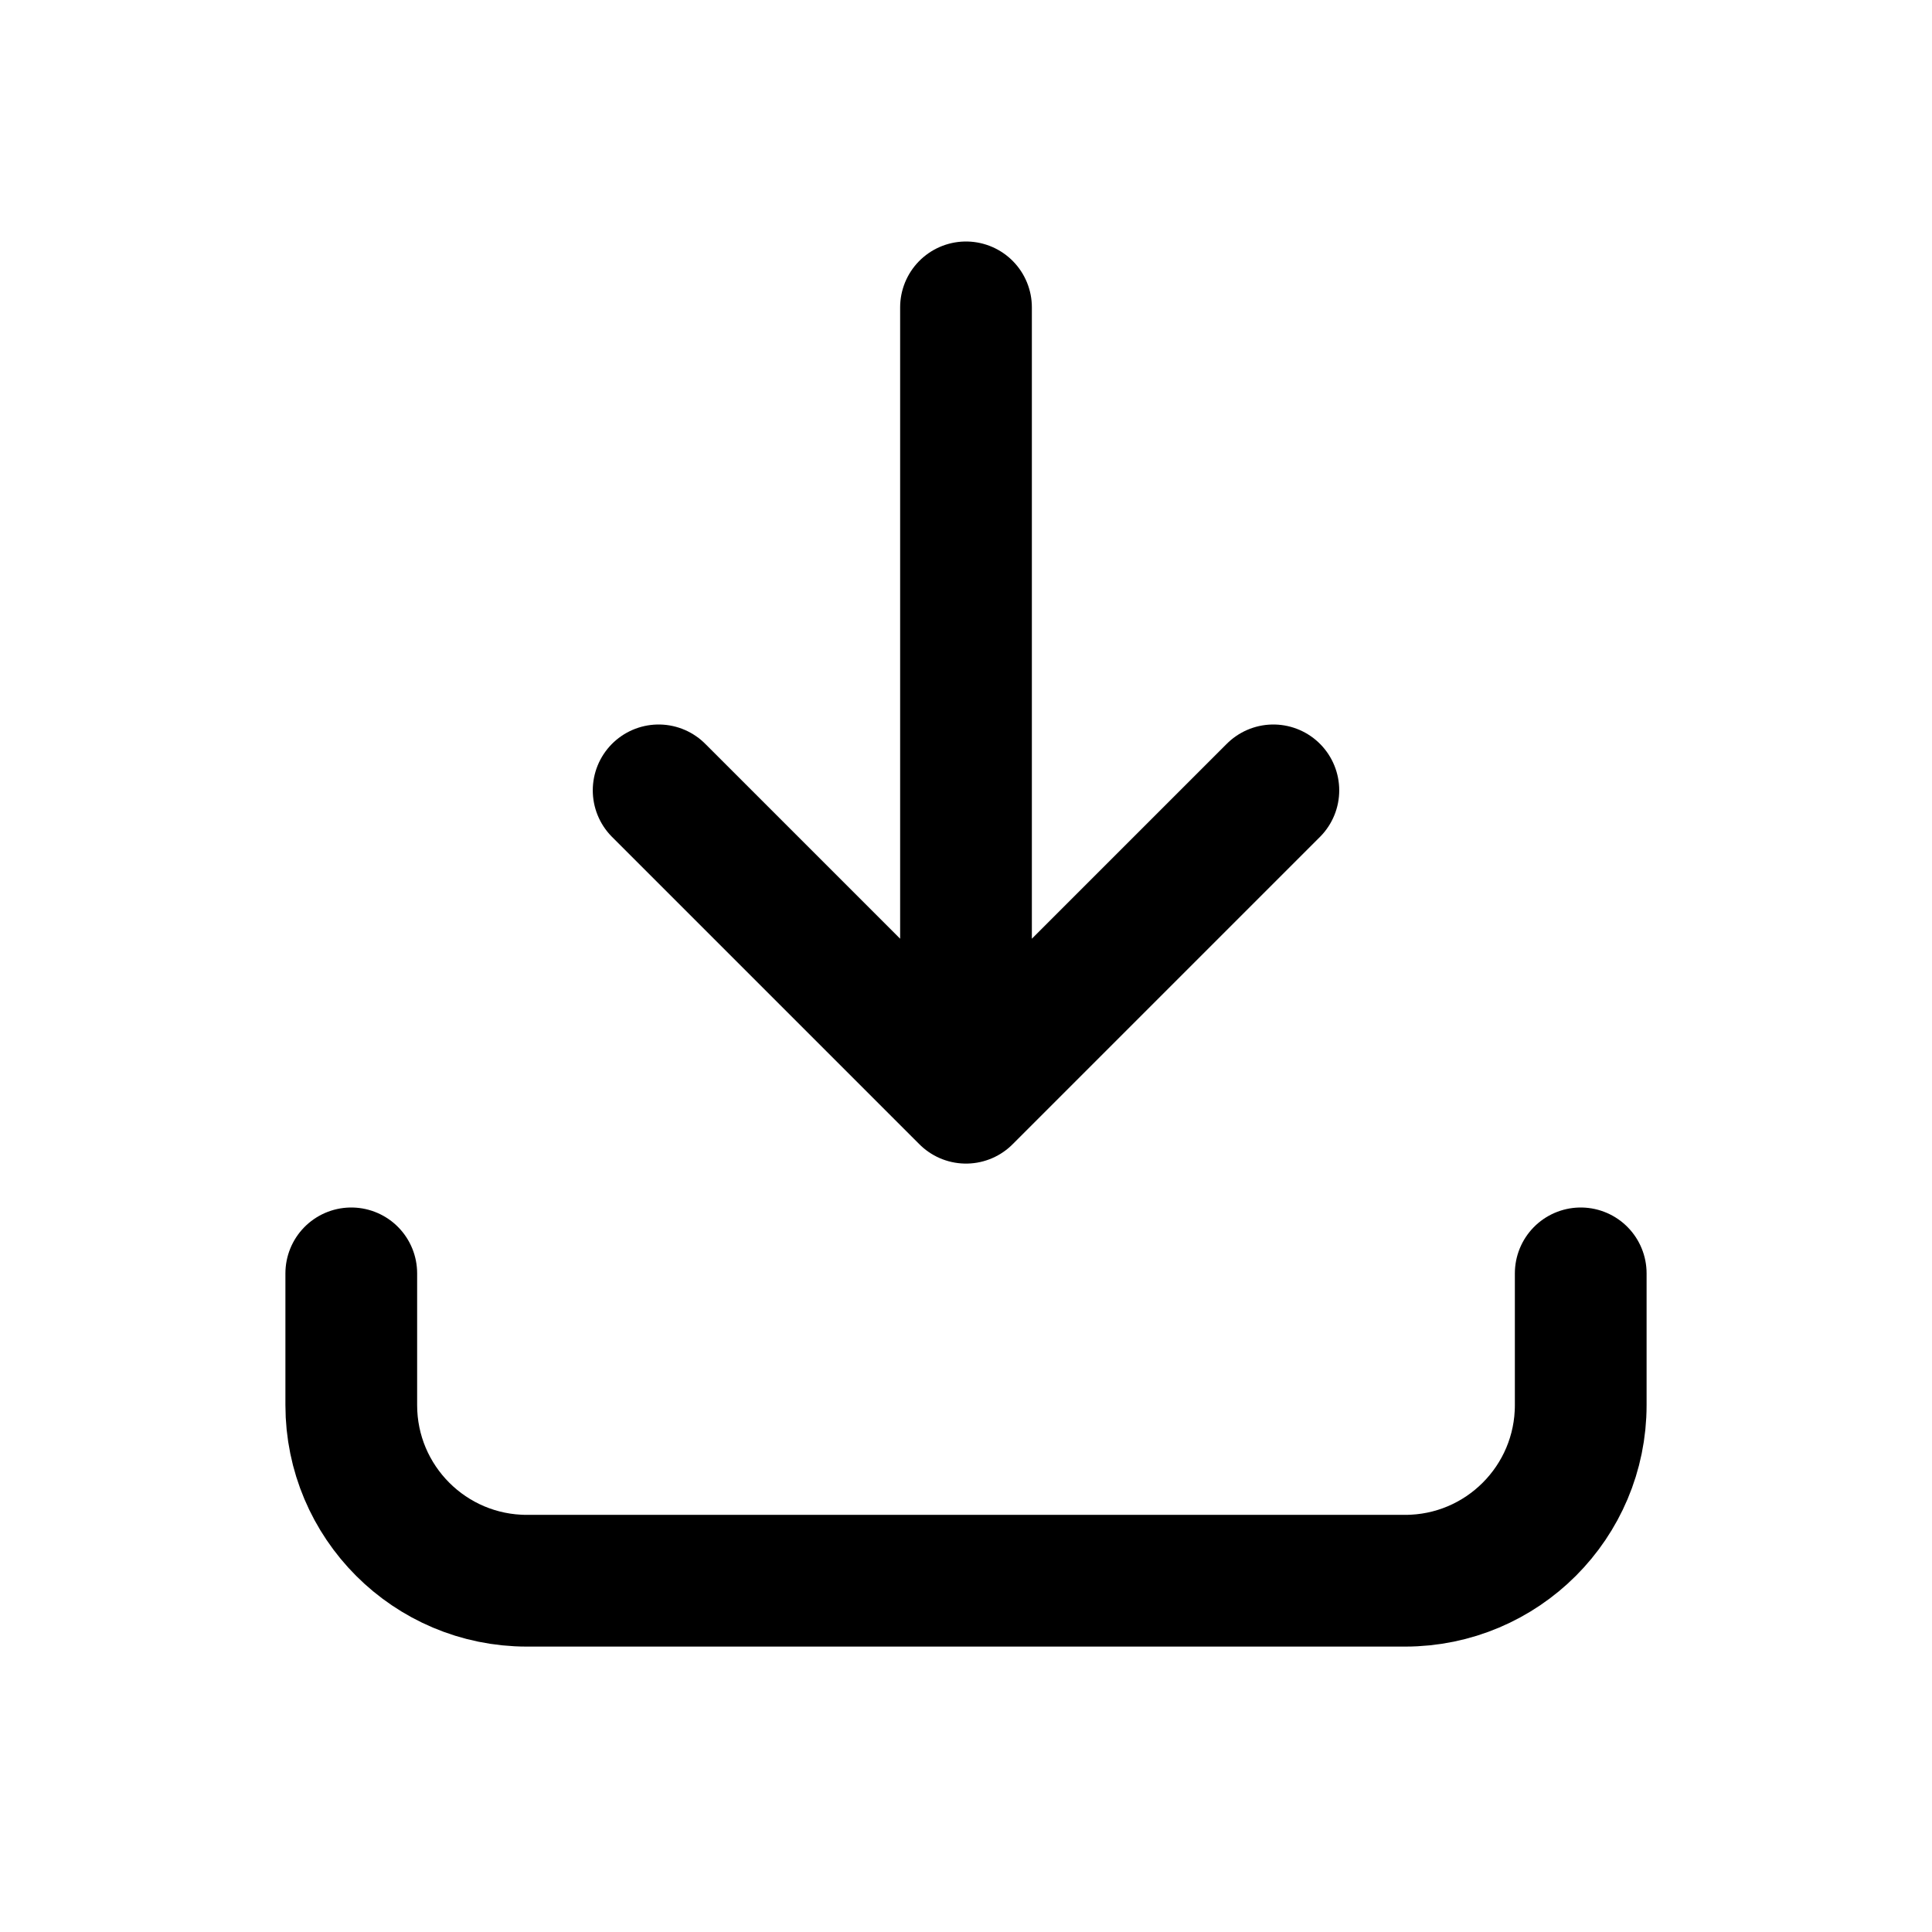
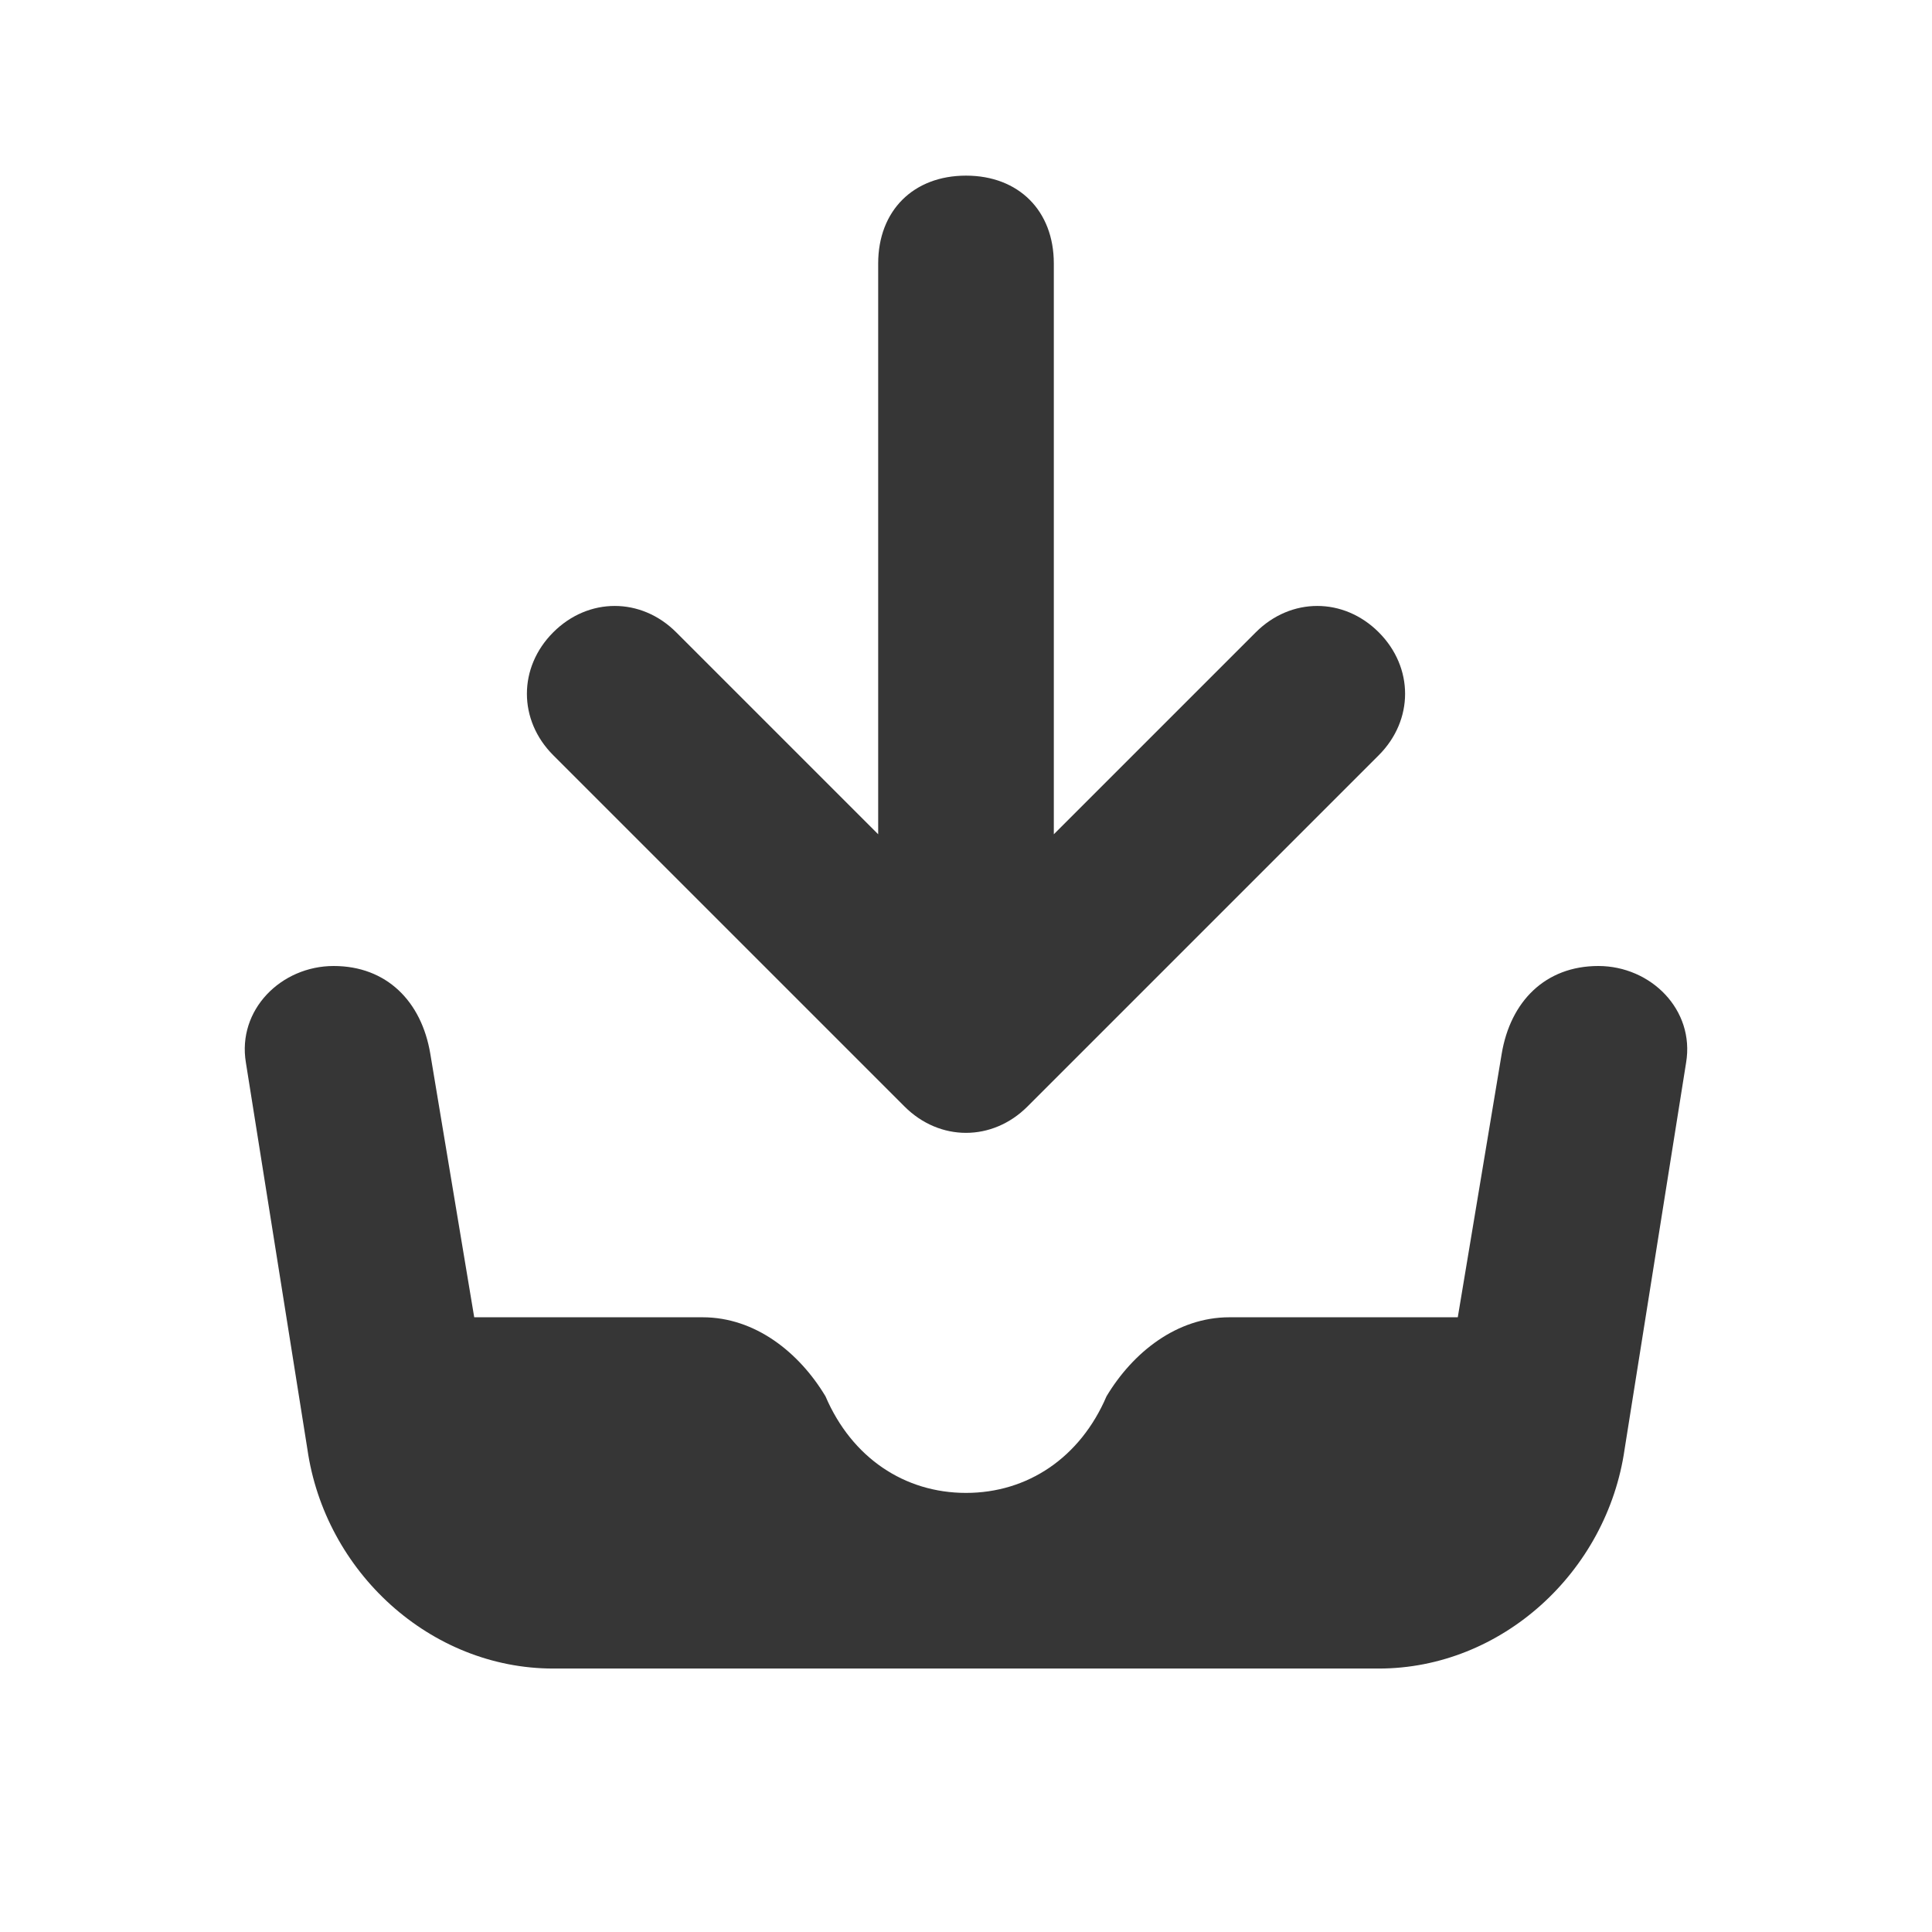
<svg xmlns="http://www.w3.org/2000/svg" width="22" height="22" viewBox="0 0 22 22">
-   <g fill="none" stroke="currentColor" stroke-width="1.5" stroke-linecap="round" stroke-linejoin="round">
-     <path d="M4 14.5v1.5a2 2 0 0 0 2 2h10a2 2 0 0 0 2-2v-1.5M11 3.5v9m-3.5-3.5l3.5 3.5 3.5-3.5" />
-   </g>
+   <defs>
+     <style id="current-color-scheme" type="text/css">
+       .ColorScheme-Text { color:#363636; }
+     </style>
+   </defs>
+   <path class="ColorScheme-Text" fill="currentColor" d="M 11 2 C 11.6 2 12 2.4 12 3 L 12 9.5 L 14.3 7.2 C 14.7 6.8 15.3 6.8 15.7 7.2 C 16.1 7.6 16.1 8.2 15.7 8.6 L 11.7 12.6 C 11.3 13.0 10.7 13.0 10.3 12.6 L 6.3 8.6 C 5.9 8.2 5.9 7.6 6.3 7.2 C 6.7 6.8 7.3 6.8 7.7 7.2 L 10 9.5 L 10 3 C 10 2.4 10.4 2 11 2 Z" />
+   <path class="ColorScheme-Text" fill="currentColor" fill-rule="evenodd" d="M 3.8 11 C 4.4 11 4.8 11.4 4.9 12 L 5.4 15 L 8 15 C 8.6 15 9.1 15.4 9.4 15.9 C 9.7 16.6 10.3 17 11 17 C 11.7 17 12.3 16.6 12.6 15.9 C 12.9 15.4 13.4 15 14 15 L 16.6 15 L 17.1 12 C 17.2 11.4 17.6 11 18.2 11 C 18.8 11 19.3 11.5 19.2 12.1 L 18.5 16.5 C 18.3 17.9 17.1 19 15.7 19 L 6.3 19 C 4.9 19 3.7 17.9 3.5 16.5 L 2.8 12.1 C 2.7 11.5 3.2 11 3.8 11 Z" />
</svg>
